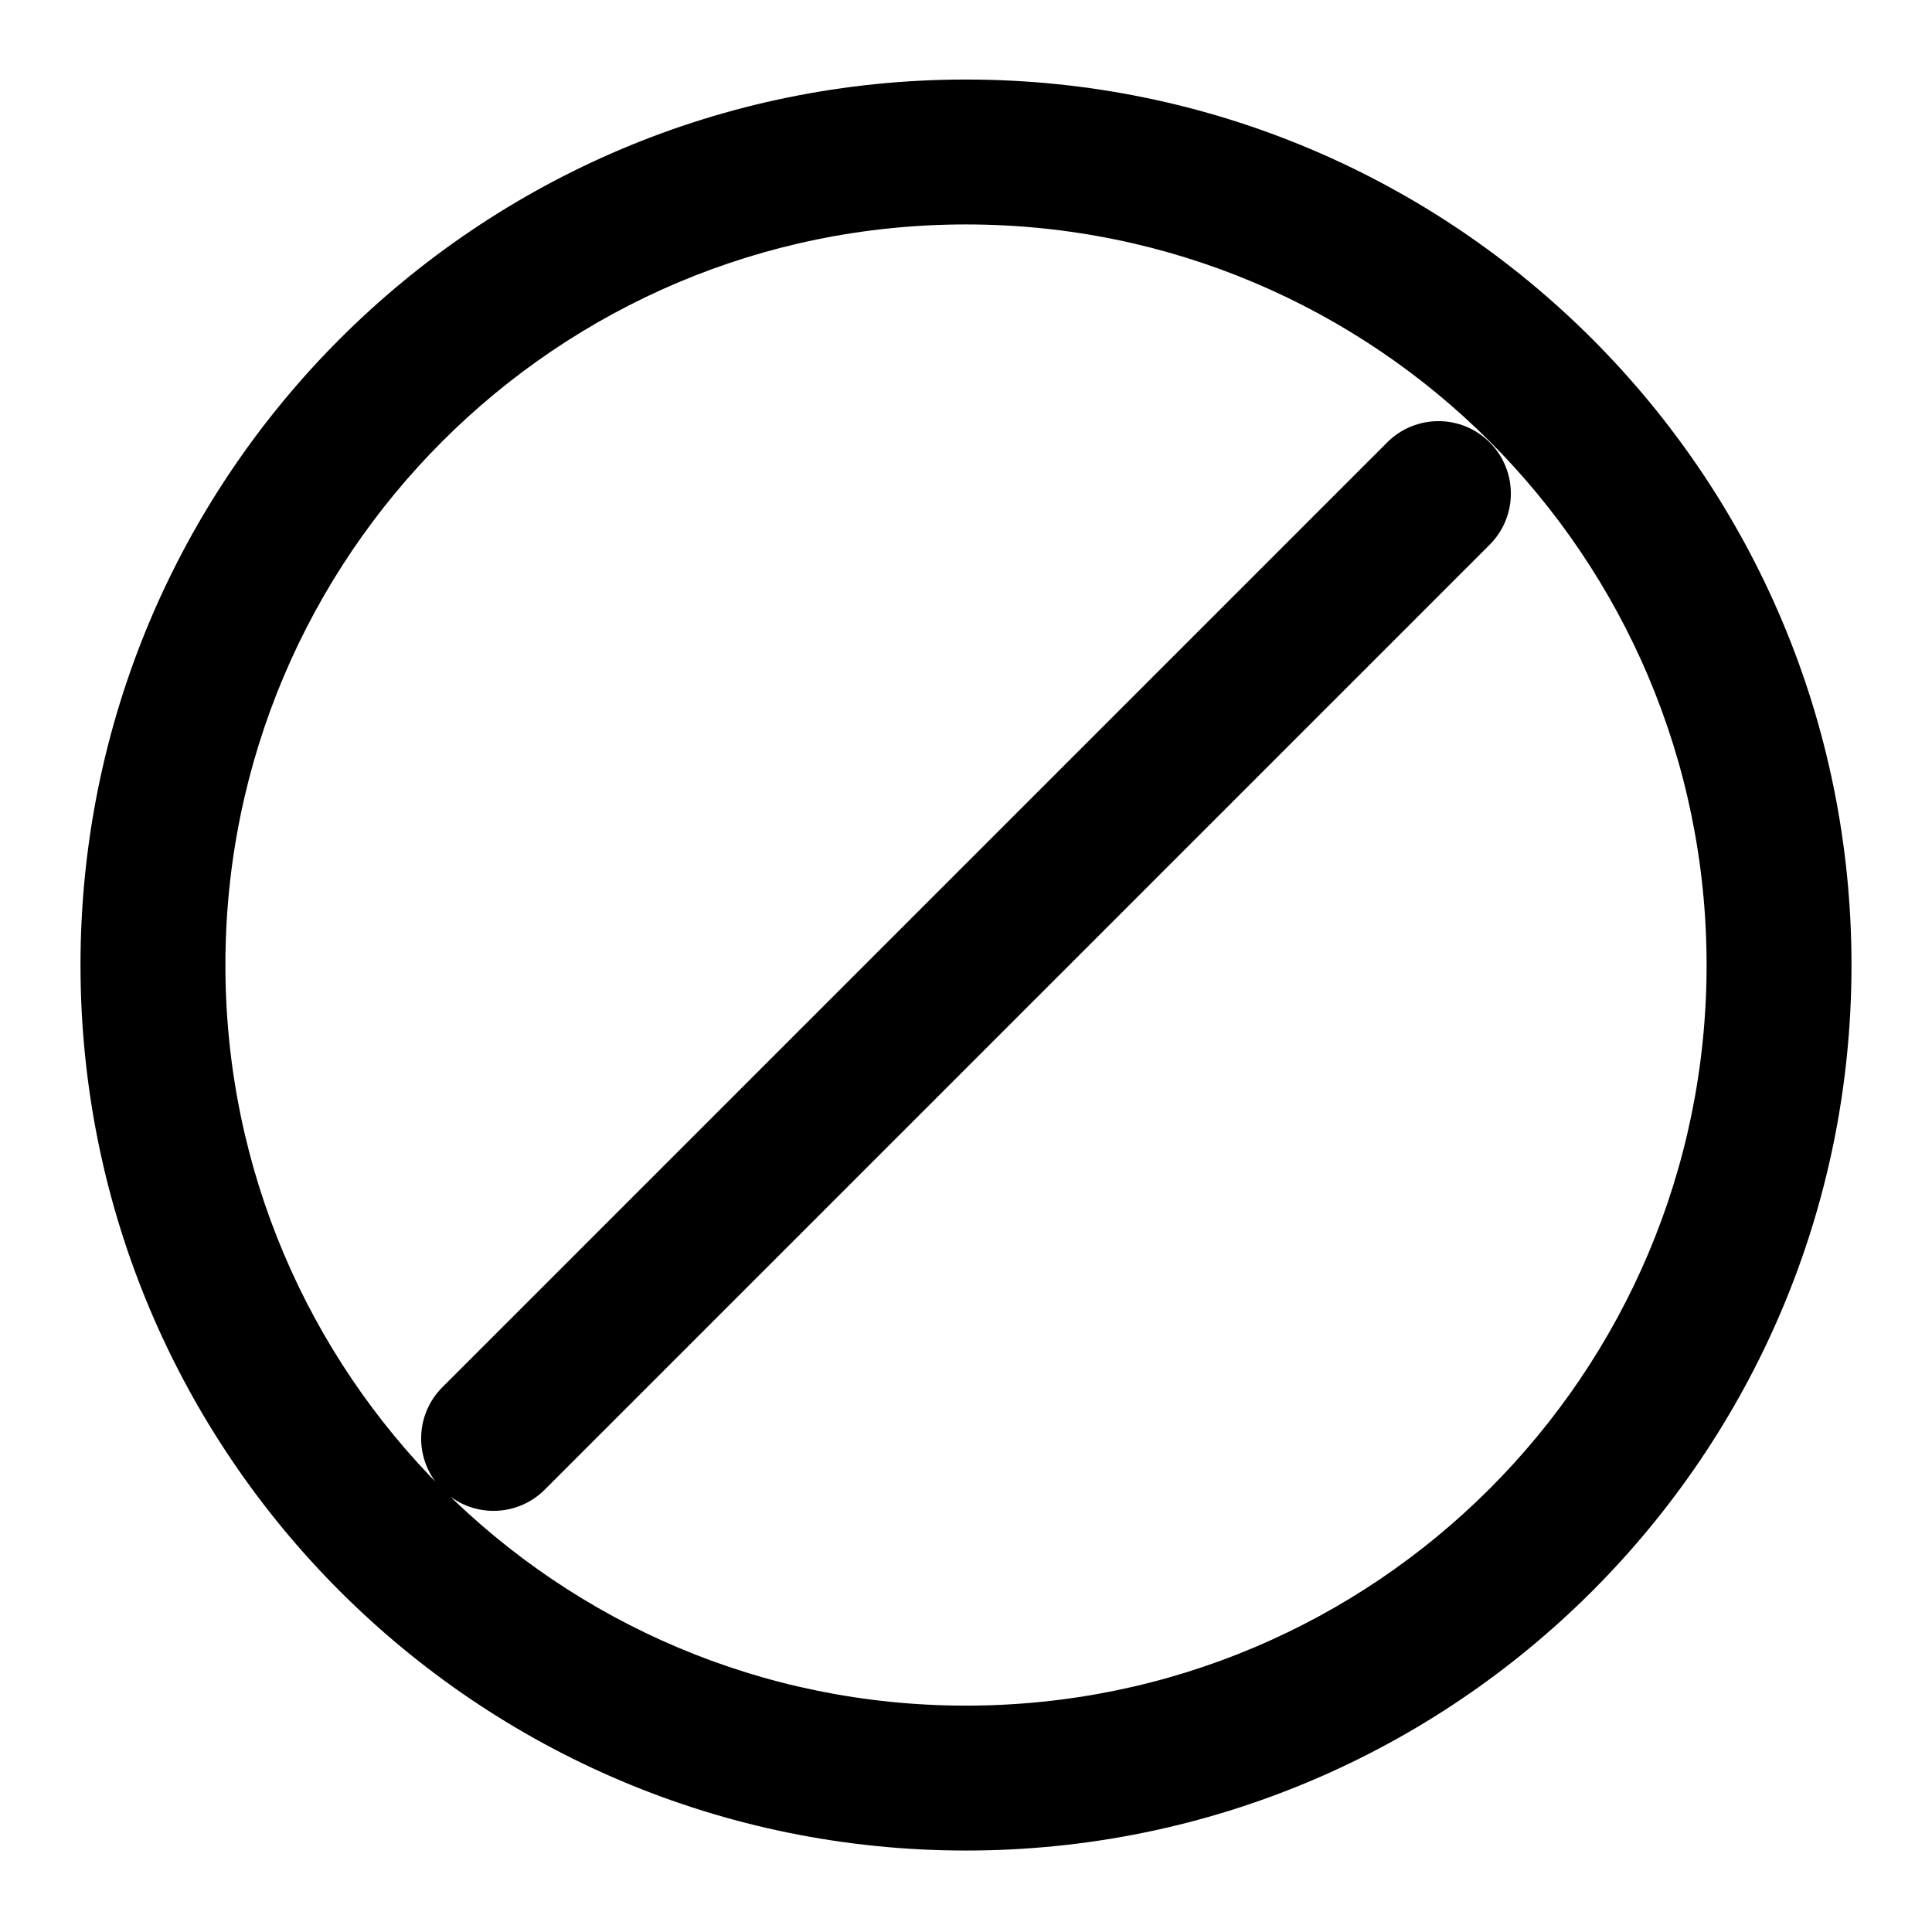
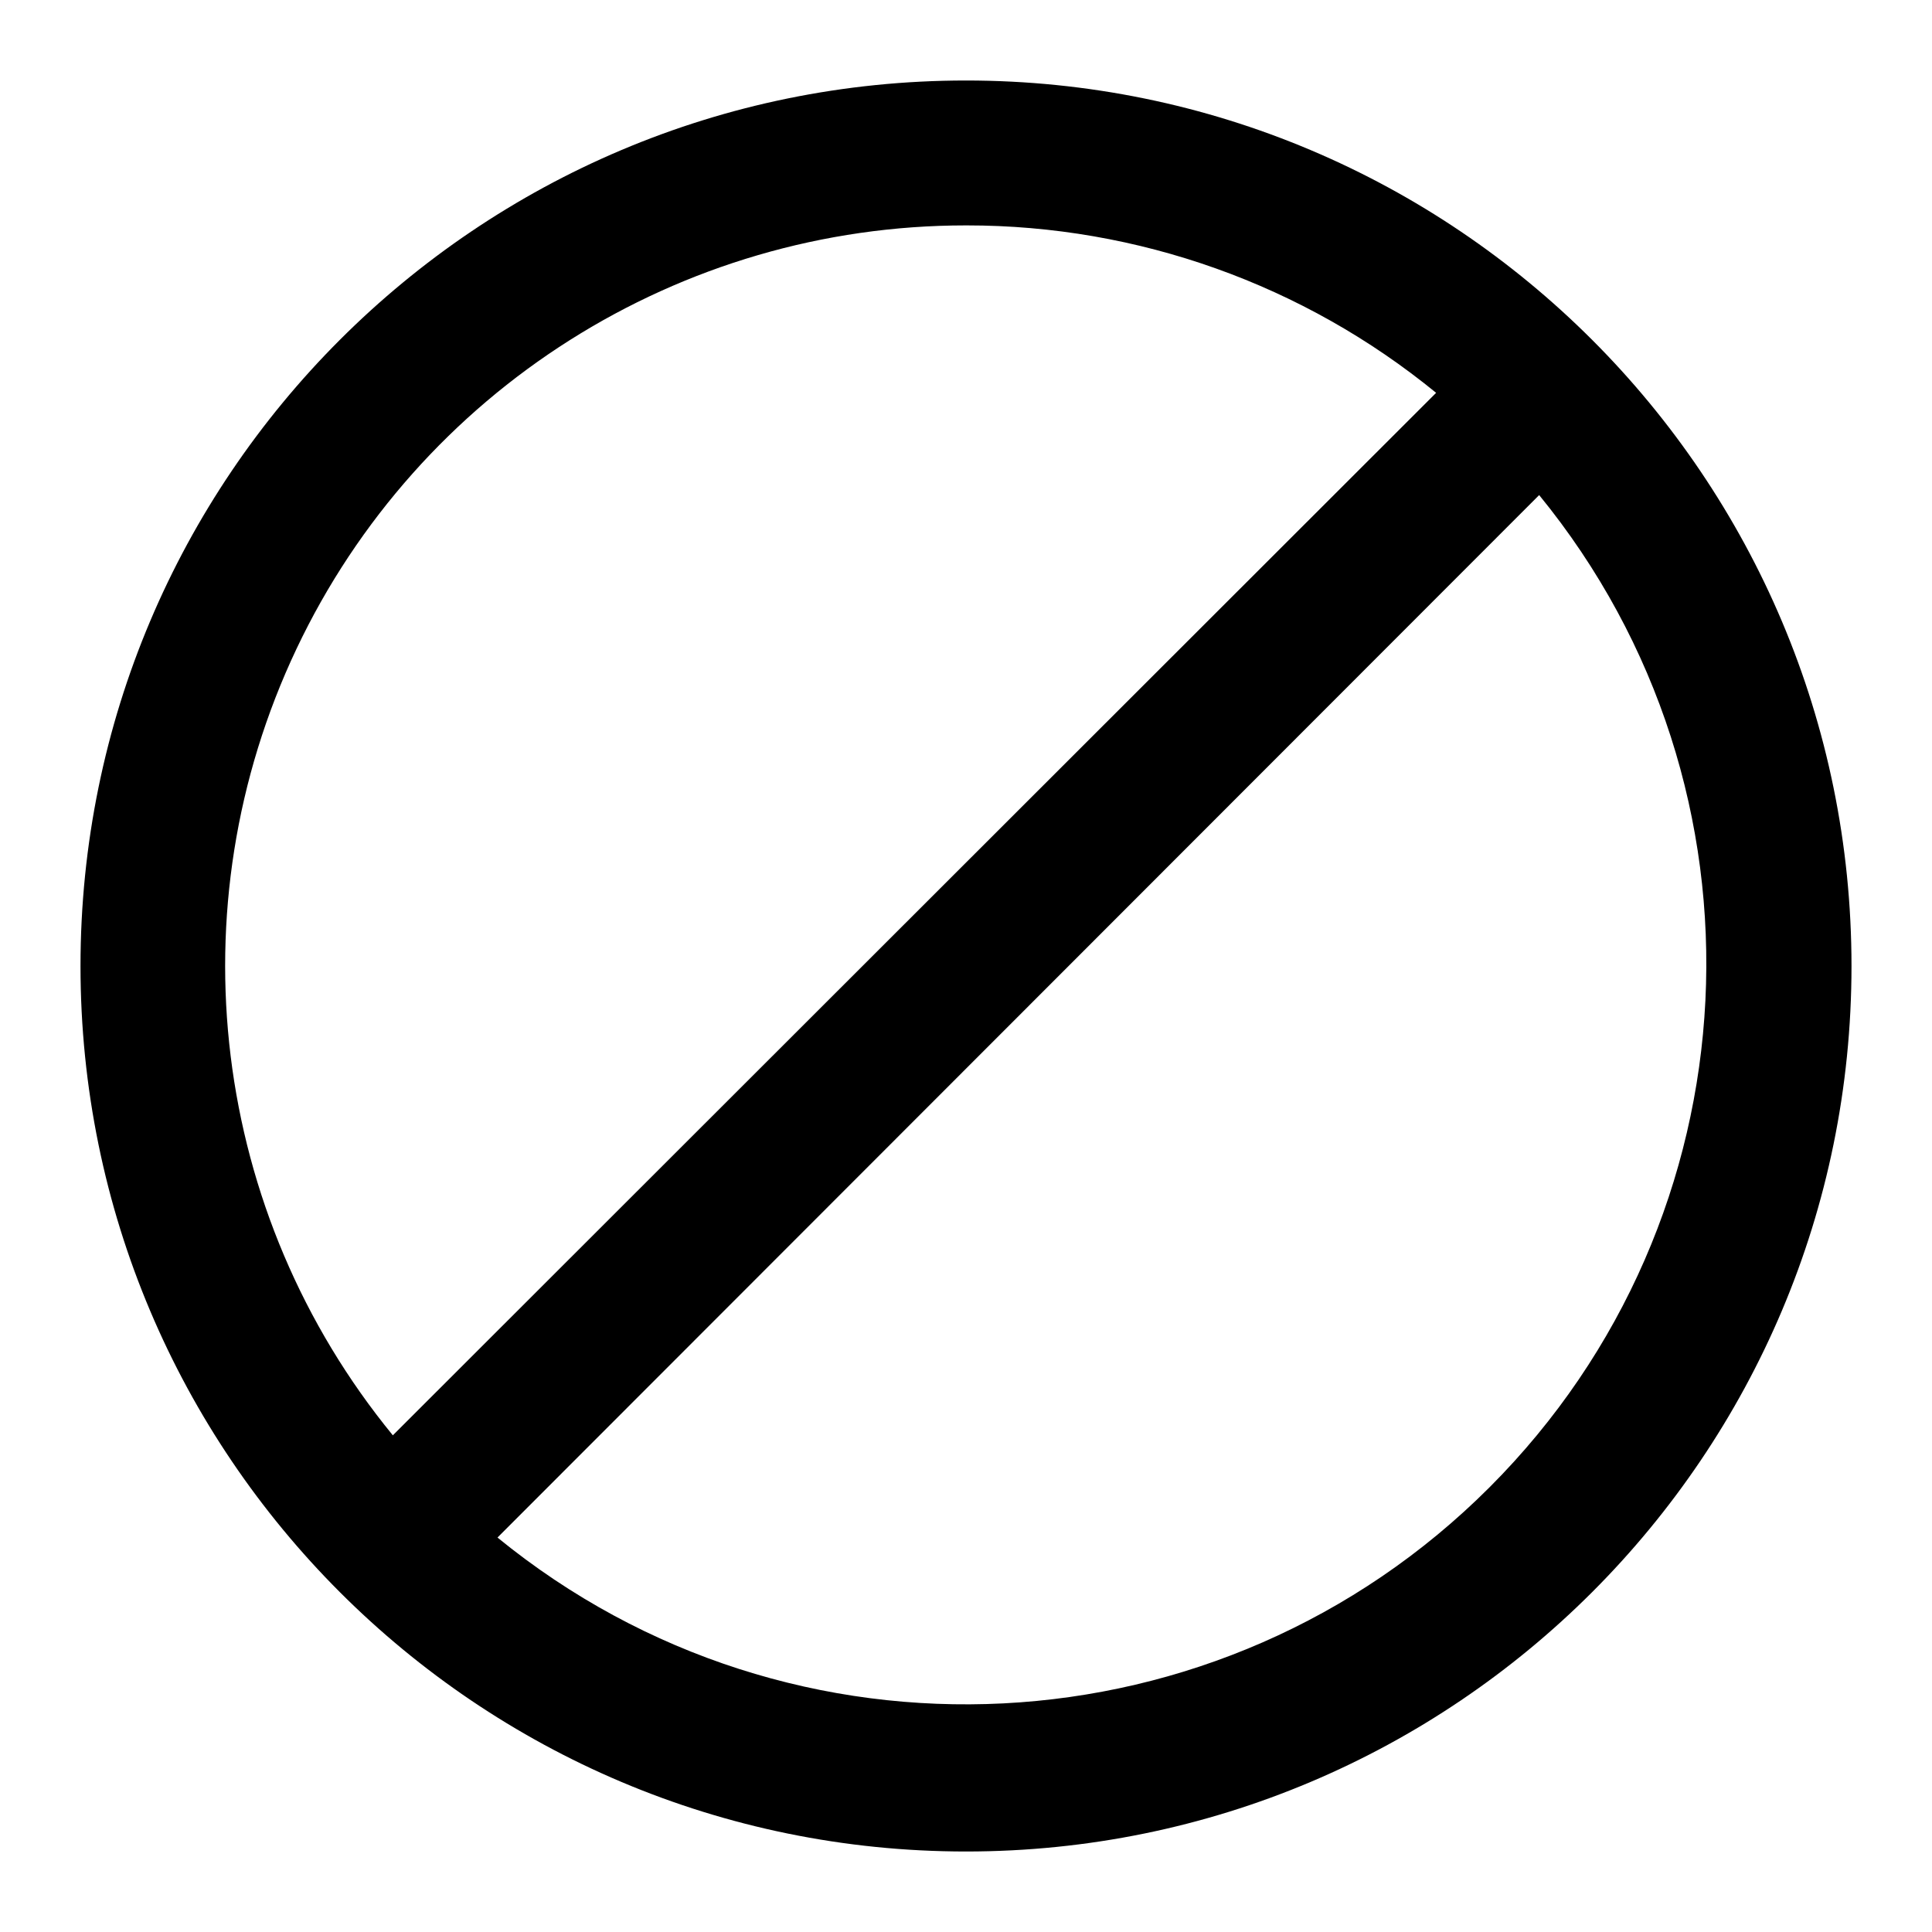
<svg xmlns="http://www.w3.org/2000/svg" viewBox="0 0 24 24" width="24" height="24">
-   <path d="M6.767 18.505L18.505 6.767A.899 .899 0 0 0 17.233 5.495L5.495 17.233A.899 .899 0 0 0 6.767 18.505ZM1 11.988a11 11 0 1 0 22 0a11 11 0 1 0 -22 0ZM2.8 11.988a9.2 9.2 0 1 1 18.4 0a9.2 9.2 0 1 1 -18.4 0Z" />
+   <path fill-rule="evenodd" d="M12 1A11 11 0 1 1 12 23A11 11 0 0 1 12 1M6.18 19.1A9.2 9.2 0 0 0 19.12 6.15ZM12 2.8A9.2 9.2 0 0 0 4.88 17.83L17.84 4.88A9.2 9.2 0 0 0 12.01 2.8" clip-rule="evenodd" />
</svg>
